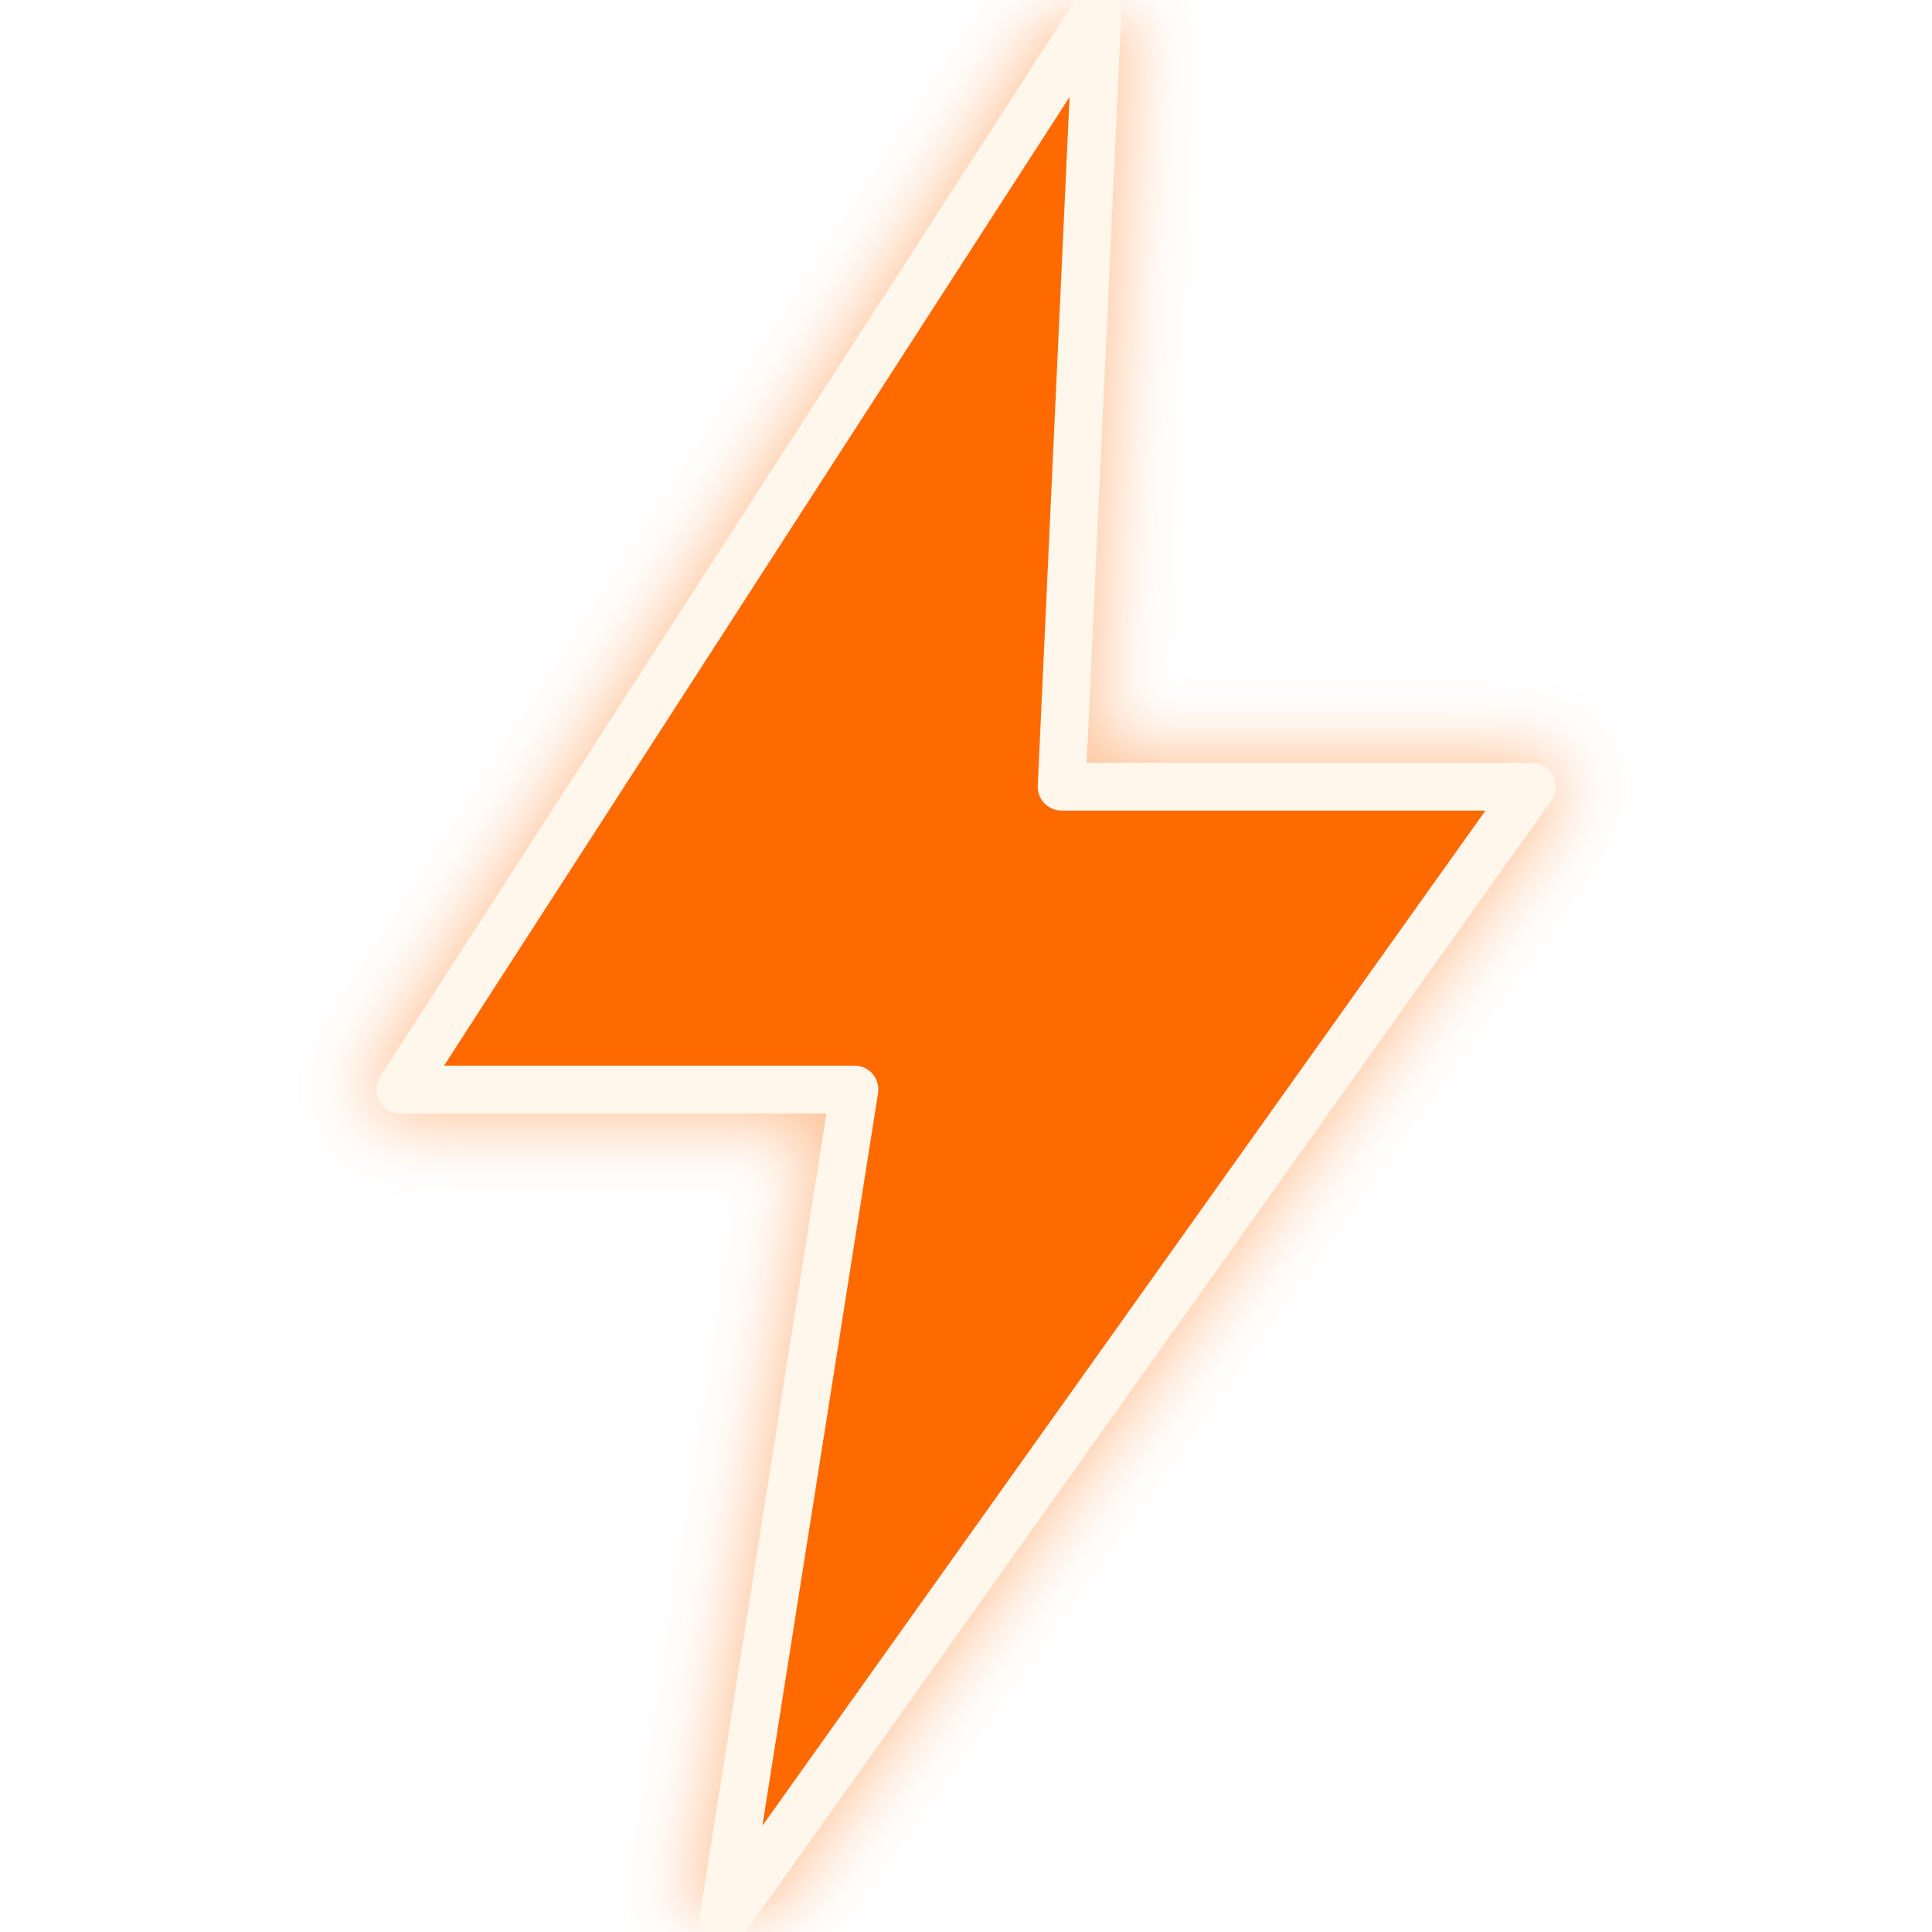
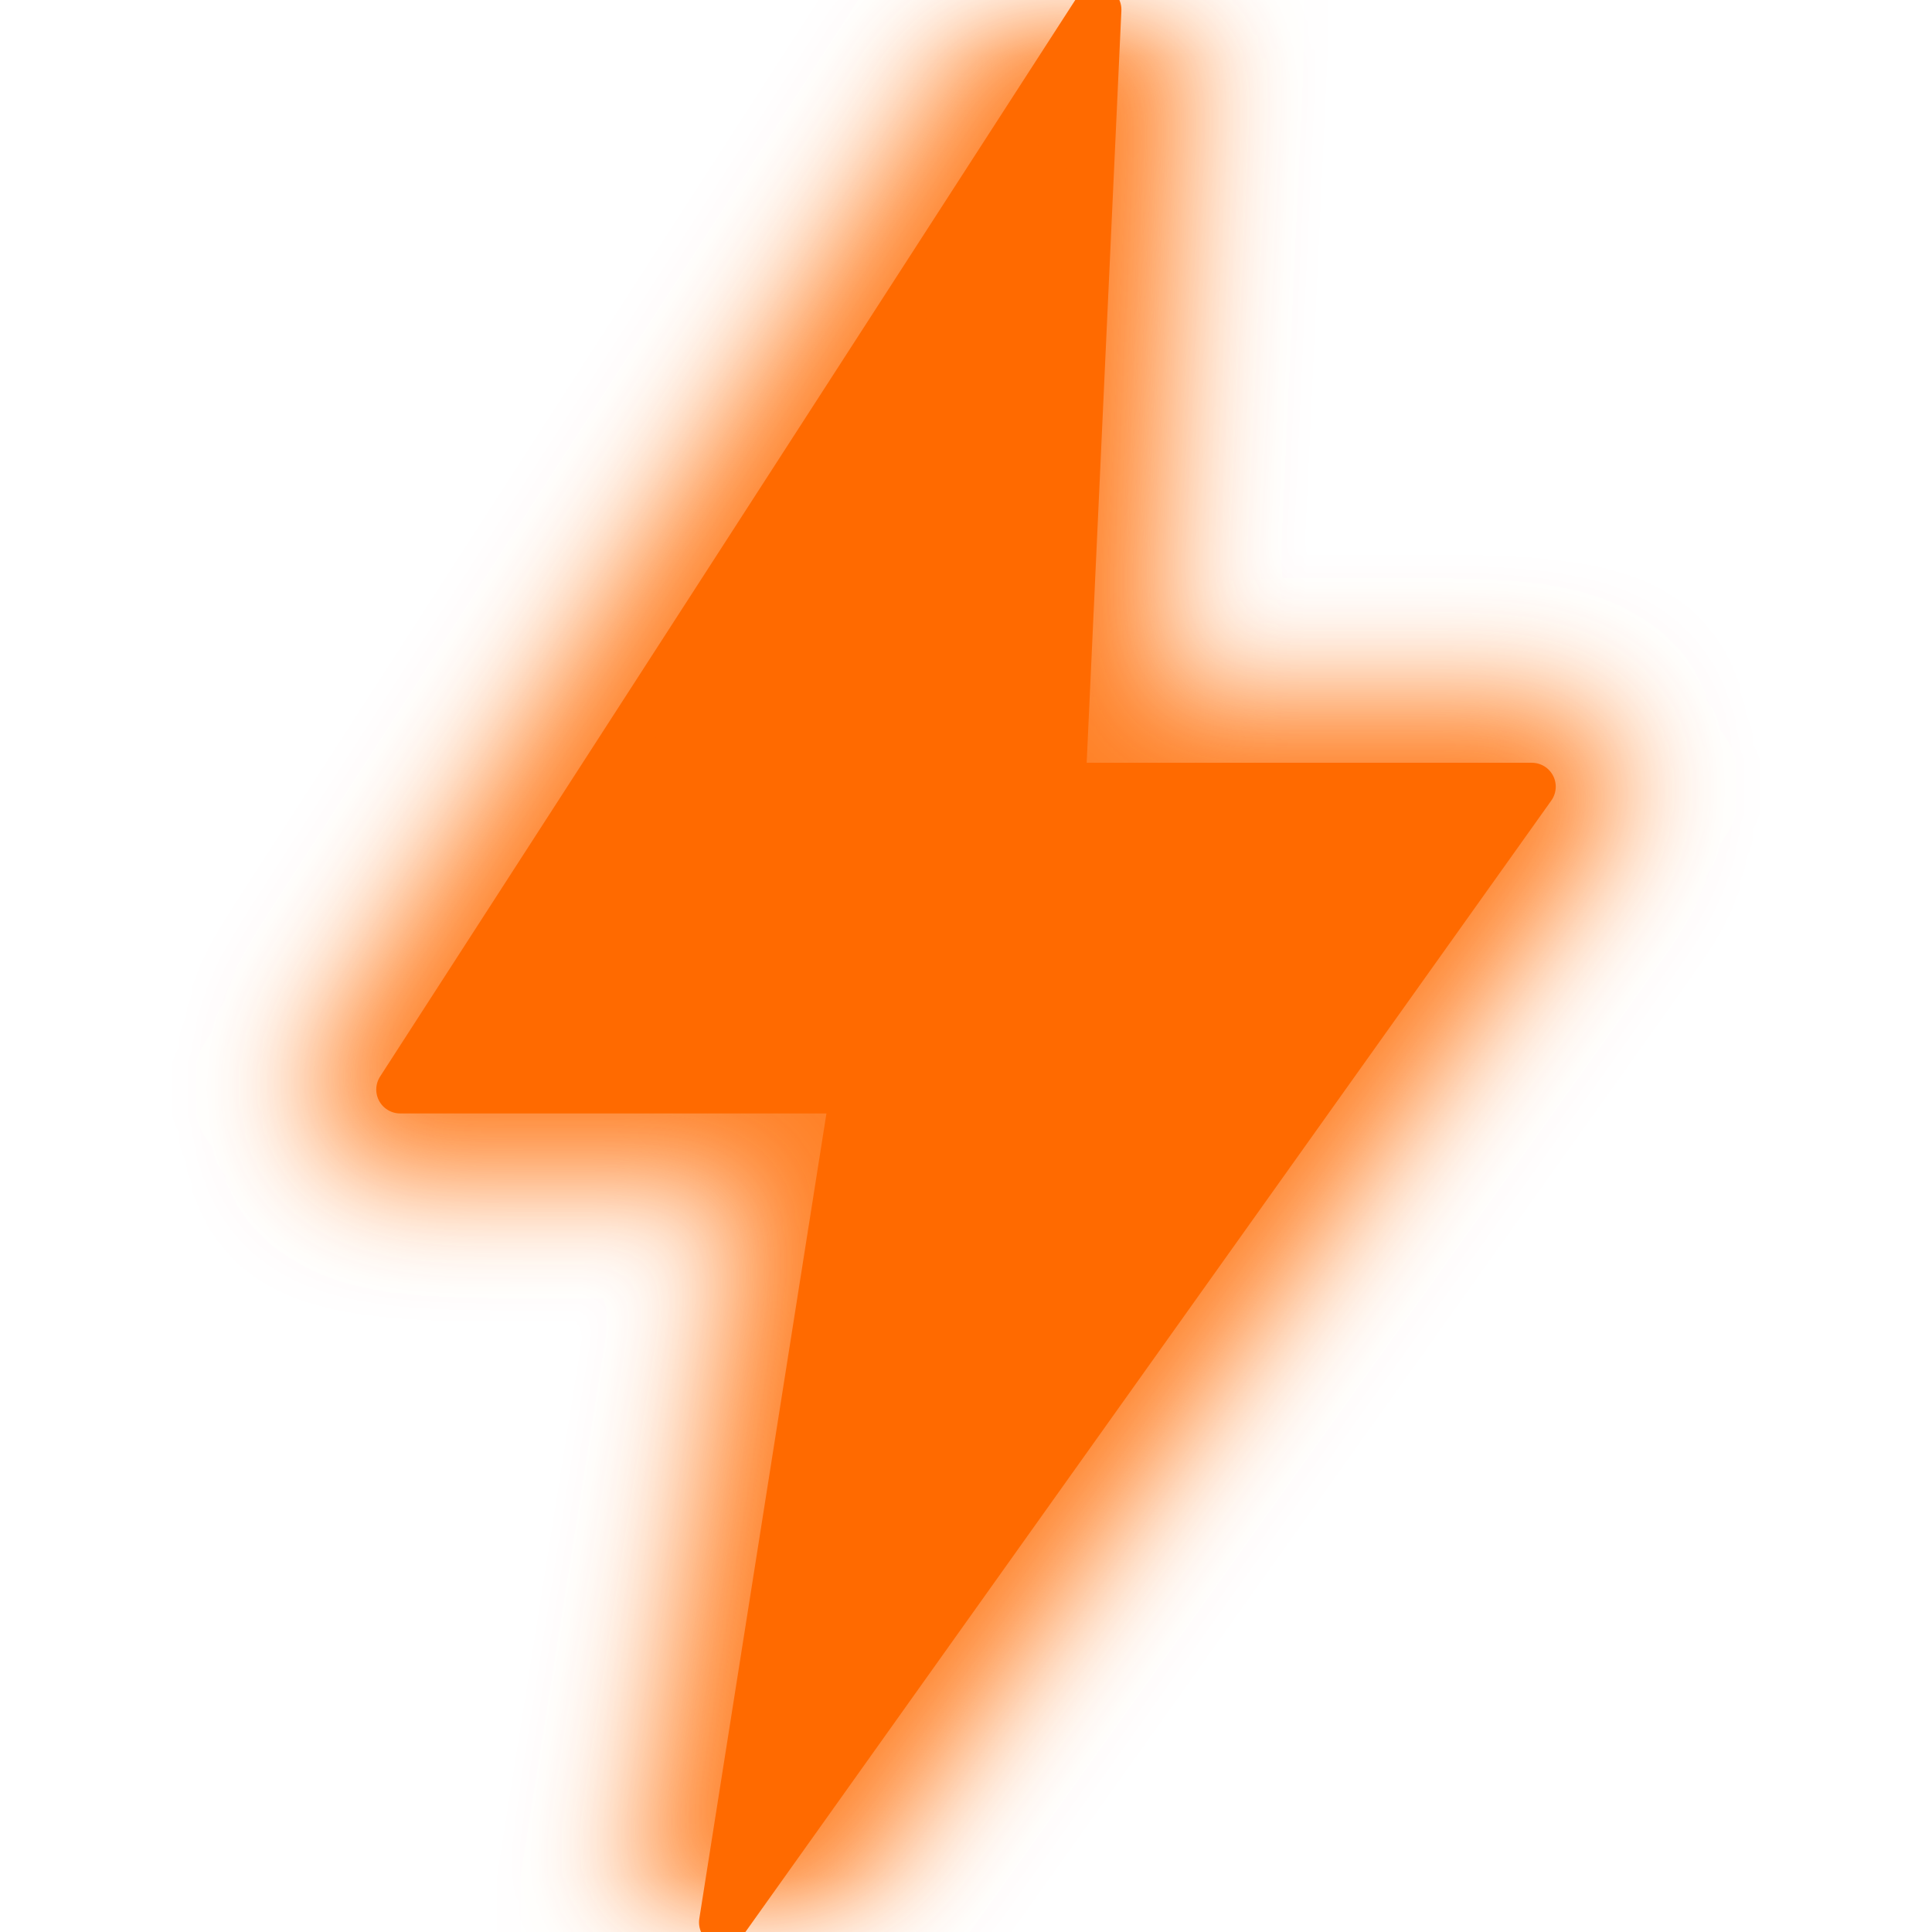
<svg xmlns="http://www.w3.org/2000/svg" viewBox="0 0 64 64" role="img" aria-labelledby="title">
  <defs>
    <filter id="glow" x="-45%" y="-45%" width="190%" height="190%">
-       <feGaussianBlur stdDeviation="0.9" result="b" />
+       <feGaussianBlur stdDeviation="1.5" result="b" />
    </filter>
  </defs>
  <g transform="translate(32 32) scale(1.32) translate(-32 -32)">
-     <g filter="url(#glow)" opacity="0.42">
-       <path fill="#FF6A00" stroke="#FF6A00" stroke-width="1.6" stroke-linejoin="round" d="M35.3 8 17.8 35.1h11.4L25.9 56 46.2 27.5H34.4L35.3 8Z" />
+     <g filter="url(#glow)" opacity="0.85">
+       <path fill="#FF6A00" stroke="#FF6A00" stroke-width="4.5" stroke-linejoin="round" d="M35.3 8 17.8 35.1h11.4L25.9 56 46.2 27.5H34.4L35.3 8Z" />
    </g>
-     <path fill="#FF6A00" stroke="#FFF7EC" stroke-width="1.2" stroke-linejoin="round" d="M35.3 8 17.8 35.1h11.4L25.9 56 46.2 27.5H34.4L35.3 8Z" />
+     <path fill="#FF6A00" stroke="#FF6A00" stroke-width="1.2" stroke-linejoin="round" d="M35.3 8 17.8 35.1h11.4L25.9 56 46.2 27.5H34.4L35.3 8Z" />
  </g>
</svg>
